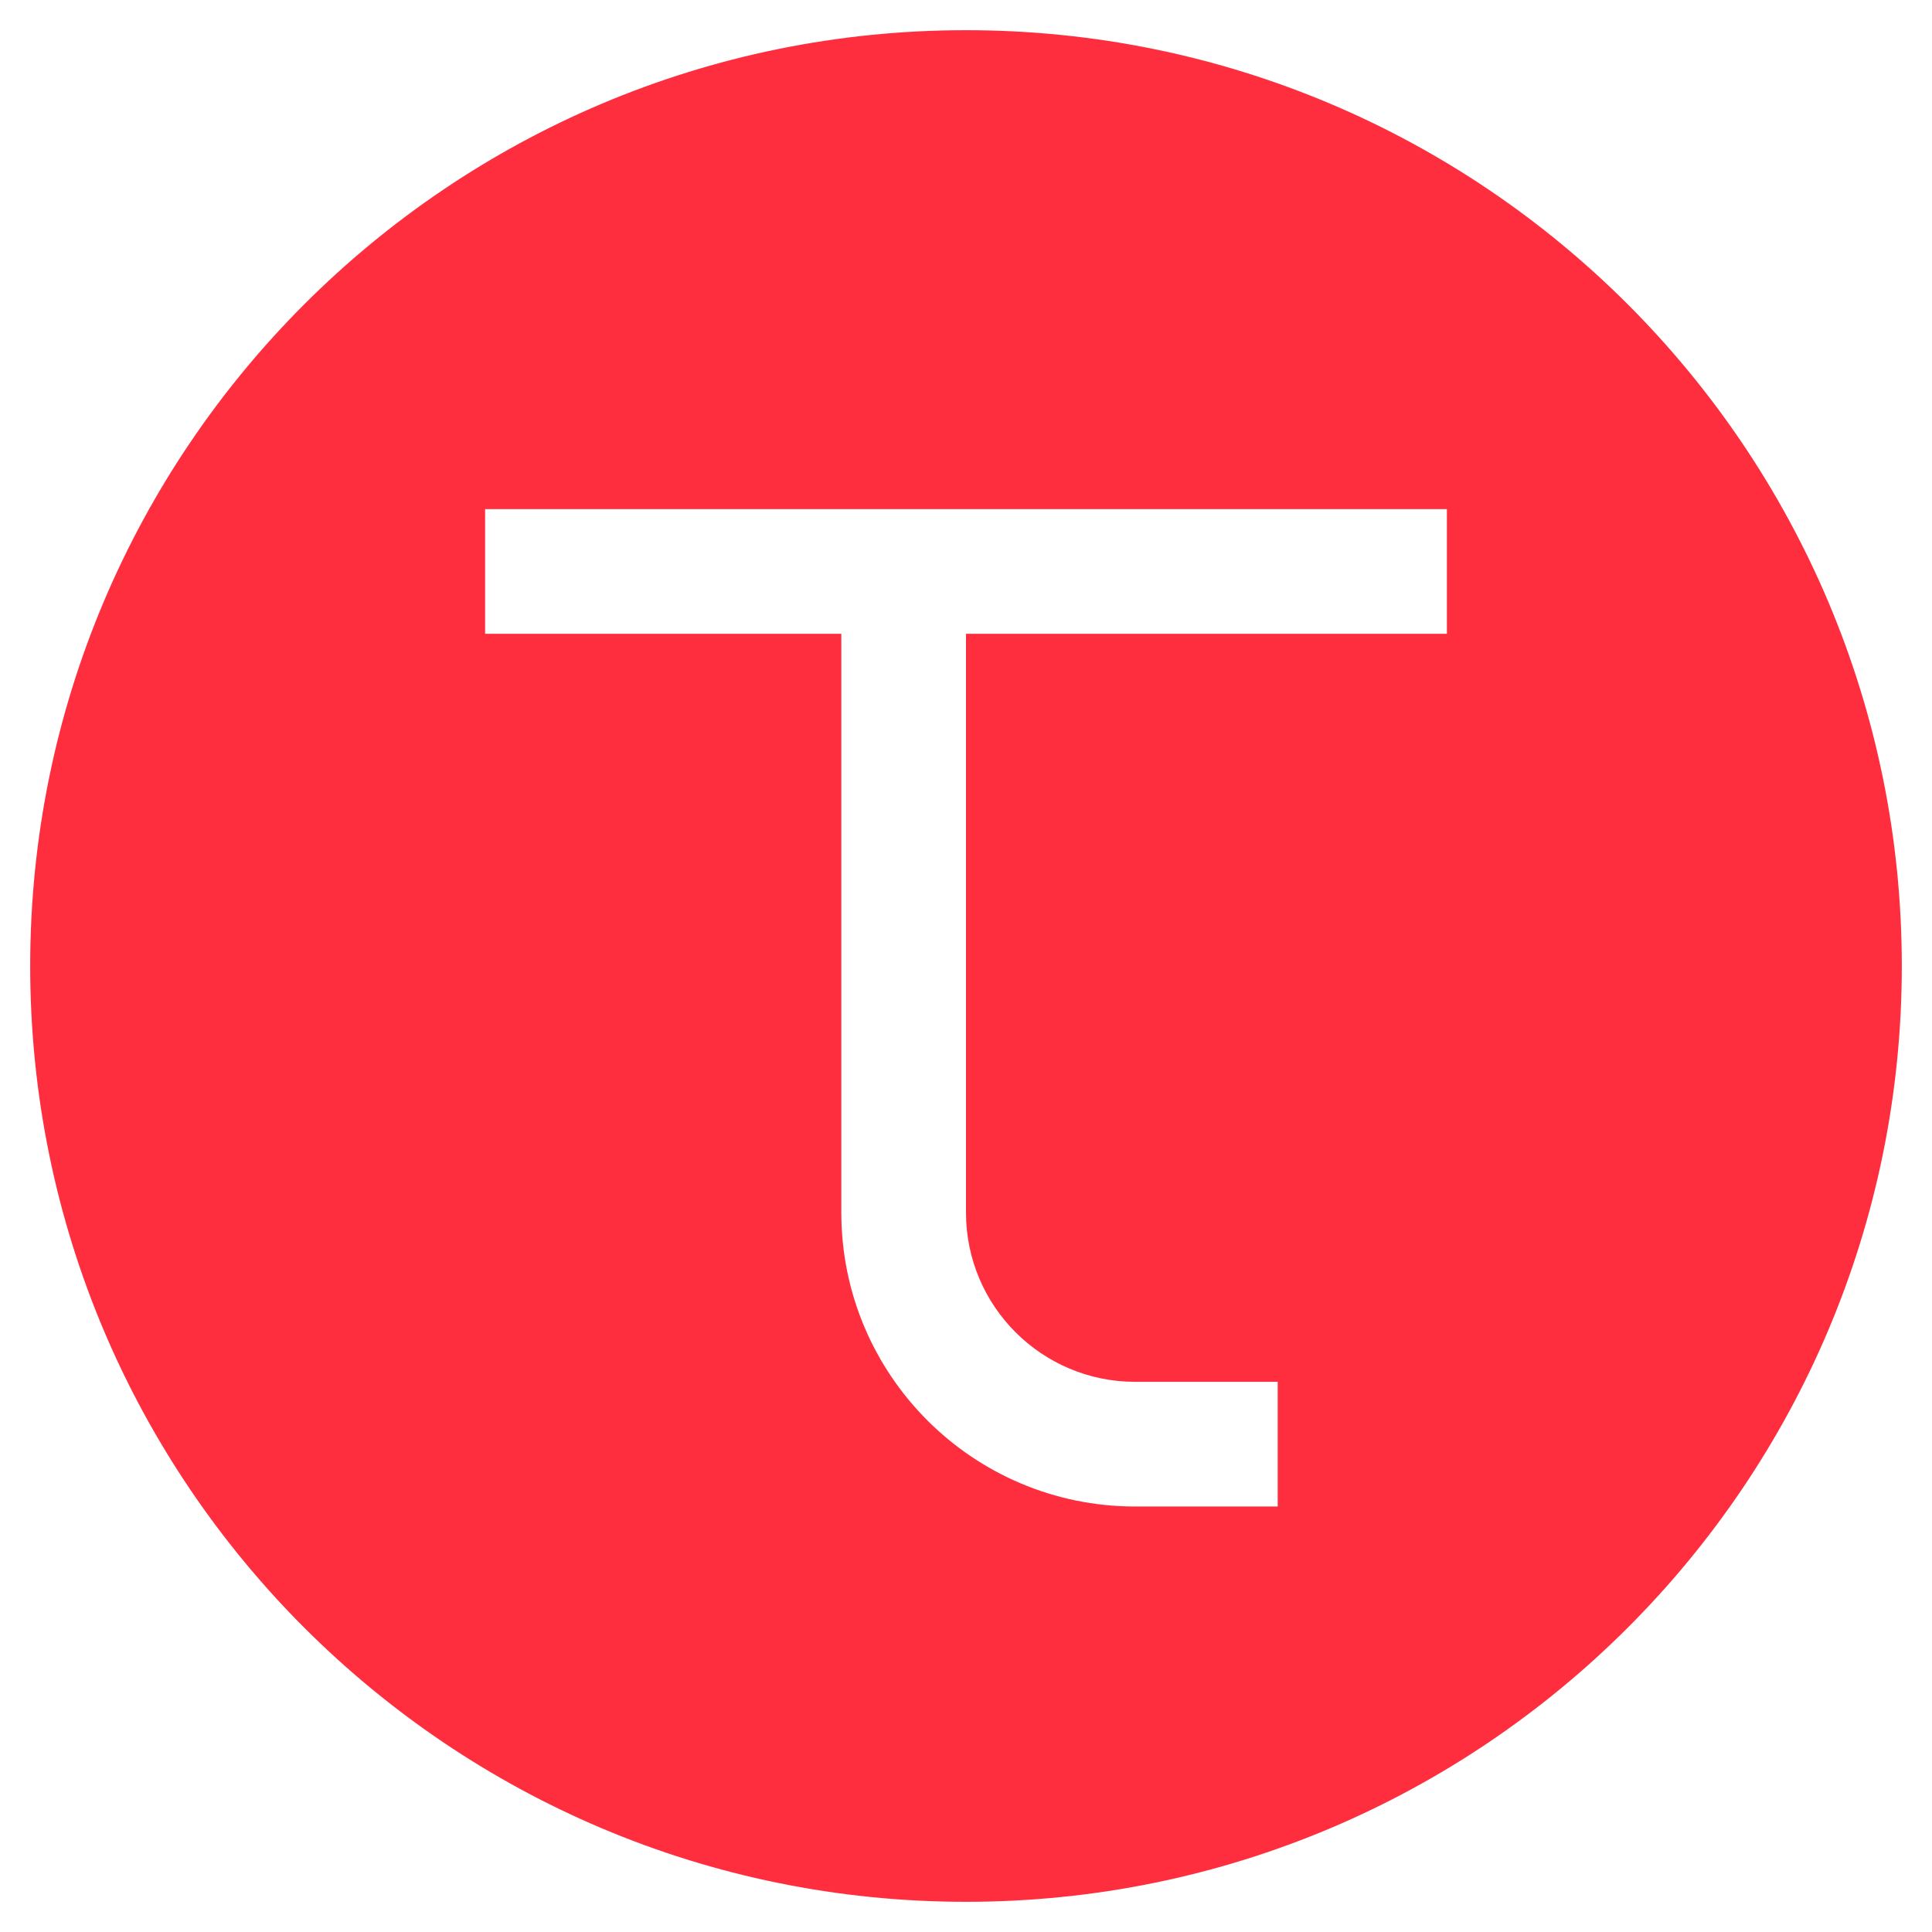
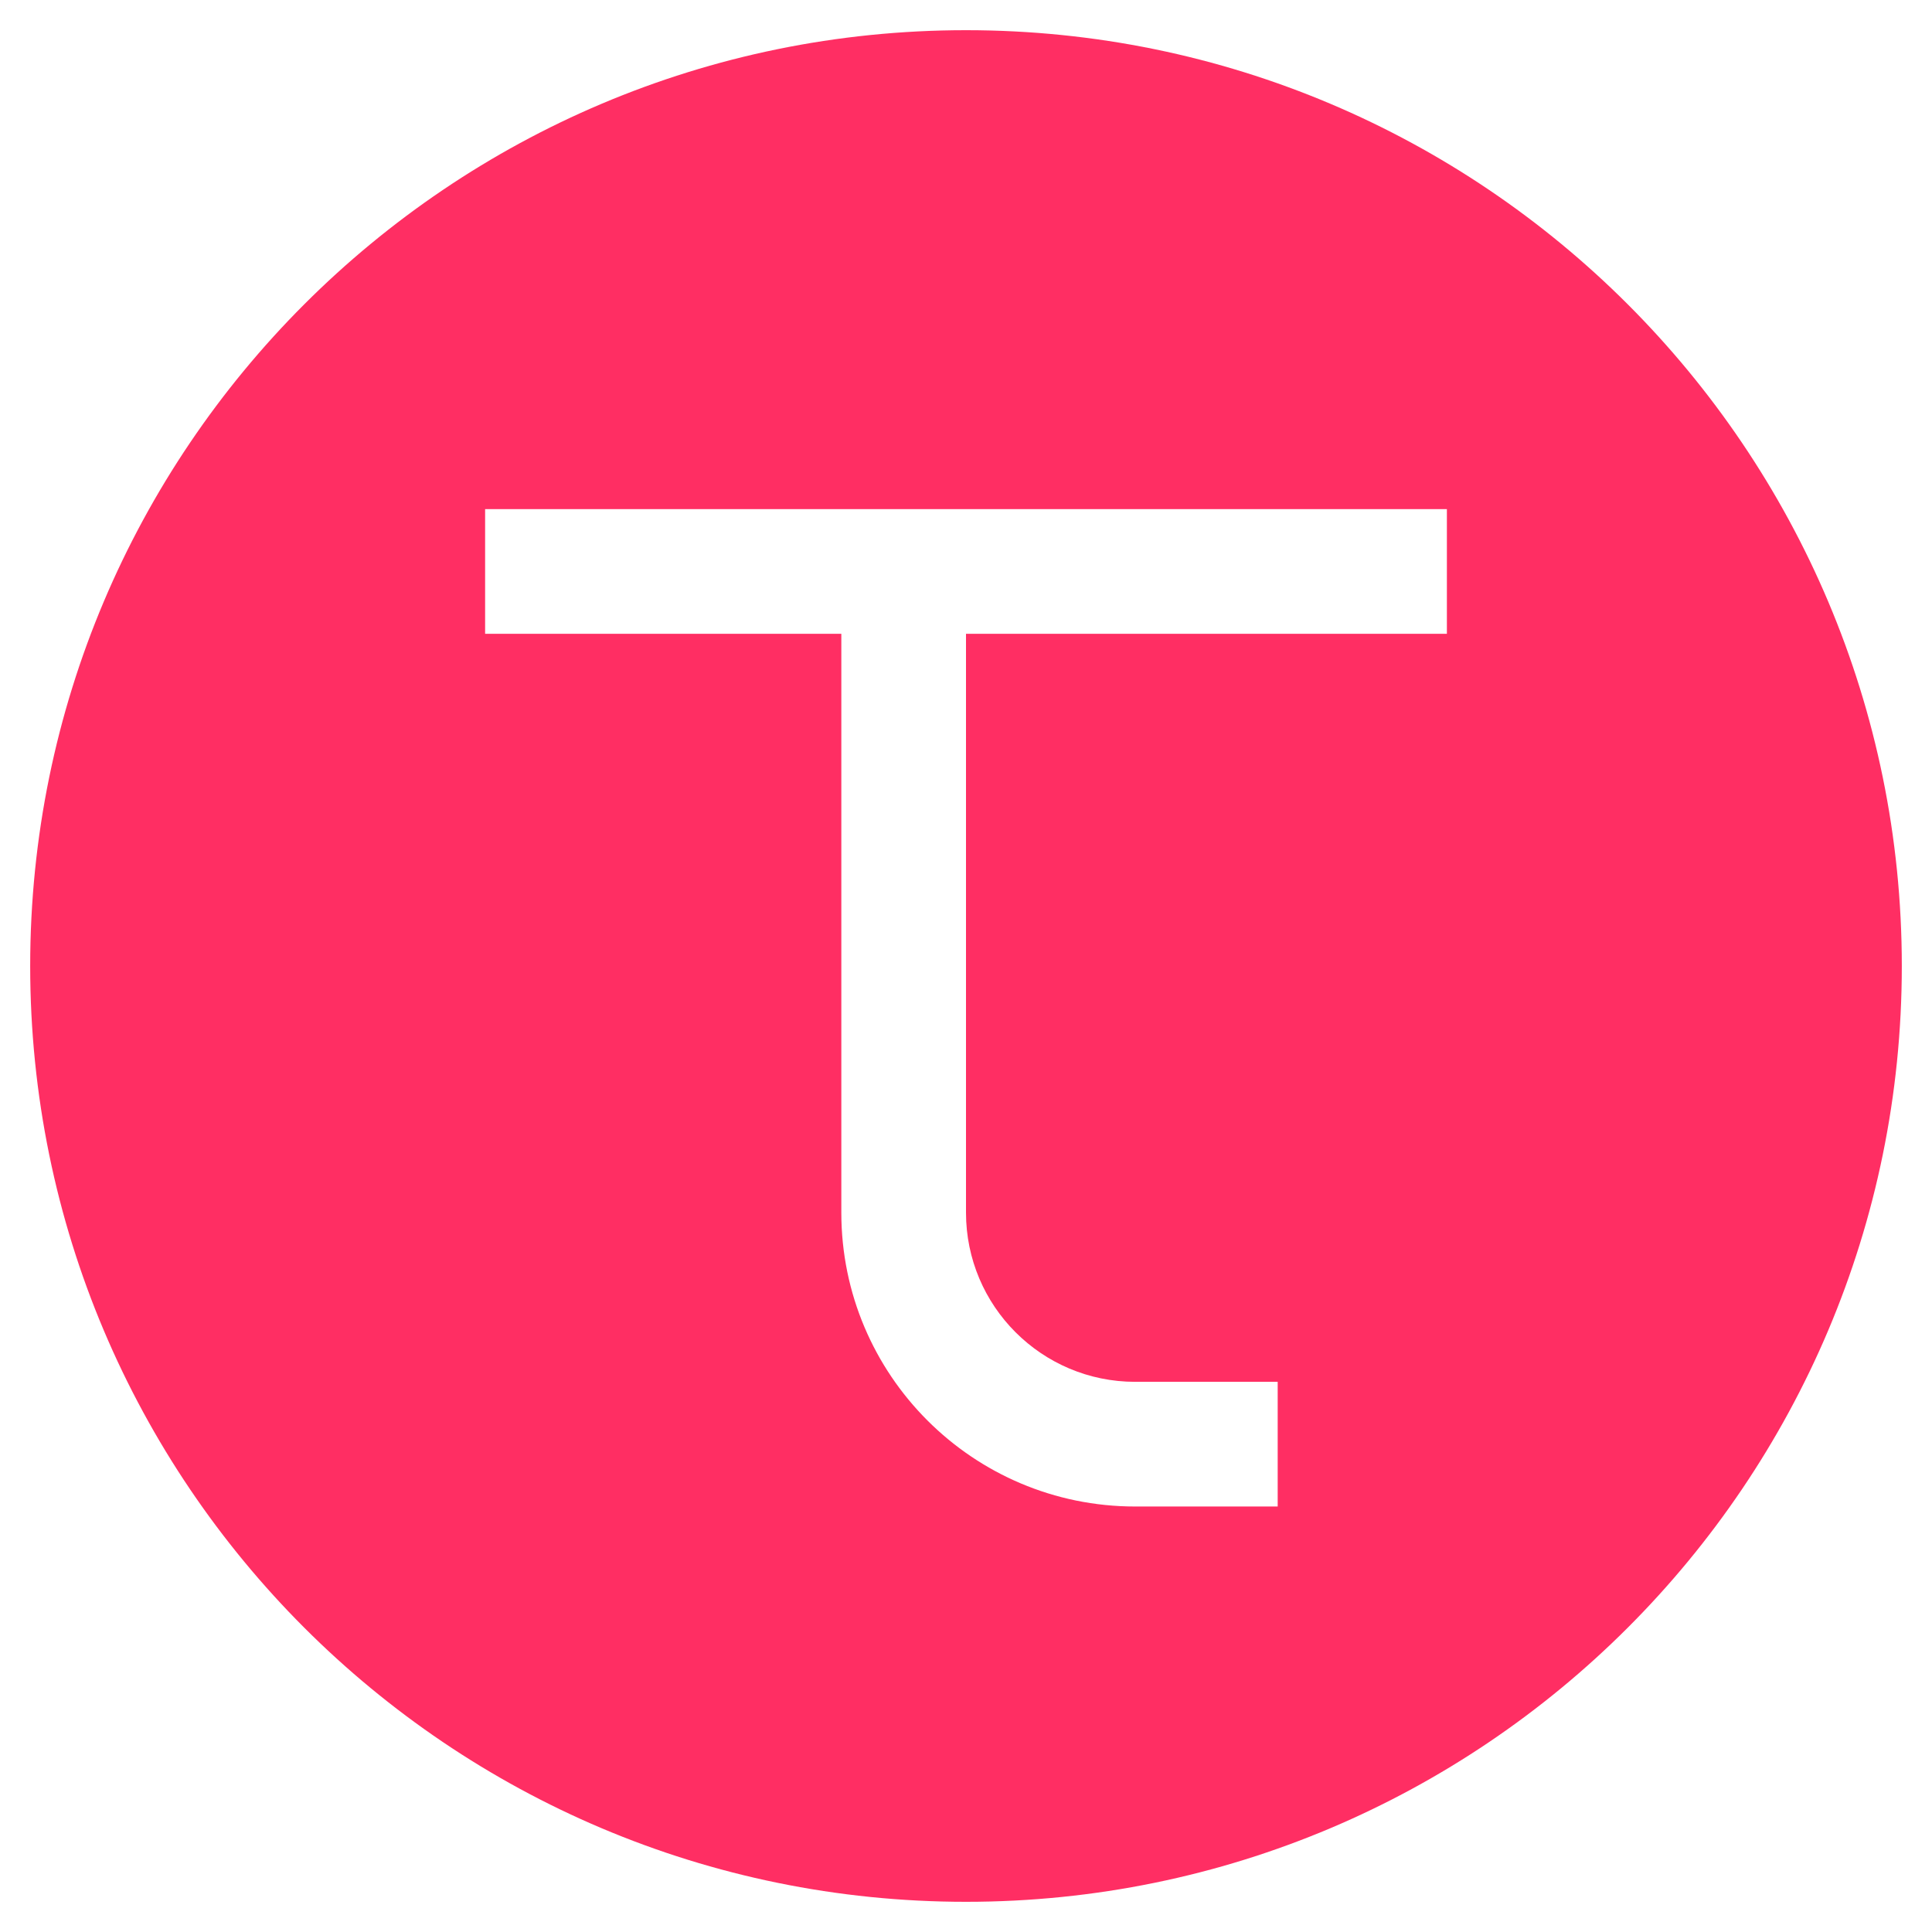
<svg xmlns="http://www.w3.org/2000/svg" viewBox="0 0 256 256" width="256" height="256" role="img" aria-label="tau">
-   <path fill="#FF2E3E" fill-rule="evenodd" d="M4.00 128.00 A124.00 124.00 0 1 1 252.00 128.00 A124.00 124.00 0 1 1 4.00 128.00 Z M64.28 67.46 H191.72 V83.98 H128.00 V160.68 A22.42 22.42 0 0 0 150.42 183.10 H169.30 V199.62 H150.42 A38.94 38.94 0 0 1 111.48 160.68 V83.98 H64.28 Z" />
+   <path fill="#FF2E63" fill-rule="evenodd" d="M4.00 128.00 A124.00 124.00 0 1 1 252.00 128.00 A124.00 124.00 0 1 1 4.00 128.00 Z M64.28 67.46 H191.72 V83.98 H128.00 V160.68 A22.42 22.42 0 0 0 150.42 183.10 H169.30 V199.62 H150.42 A38.94 38.94 0 0 1 111.48 160.68 V83.98 H64.28 Z" />
</svg>
